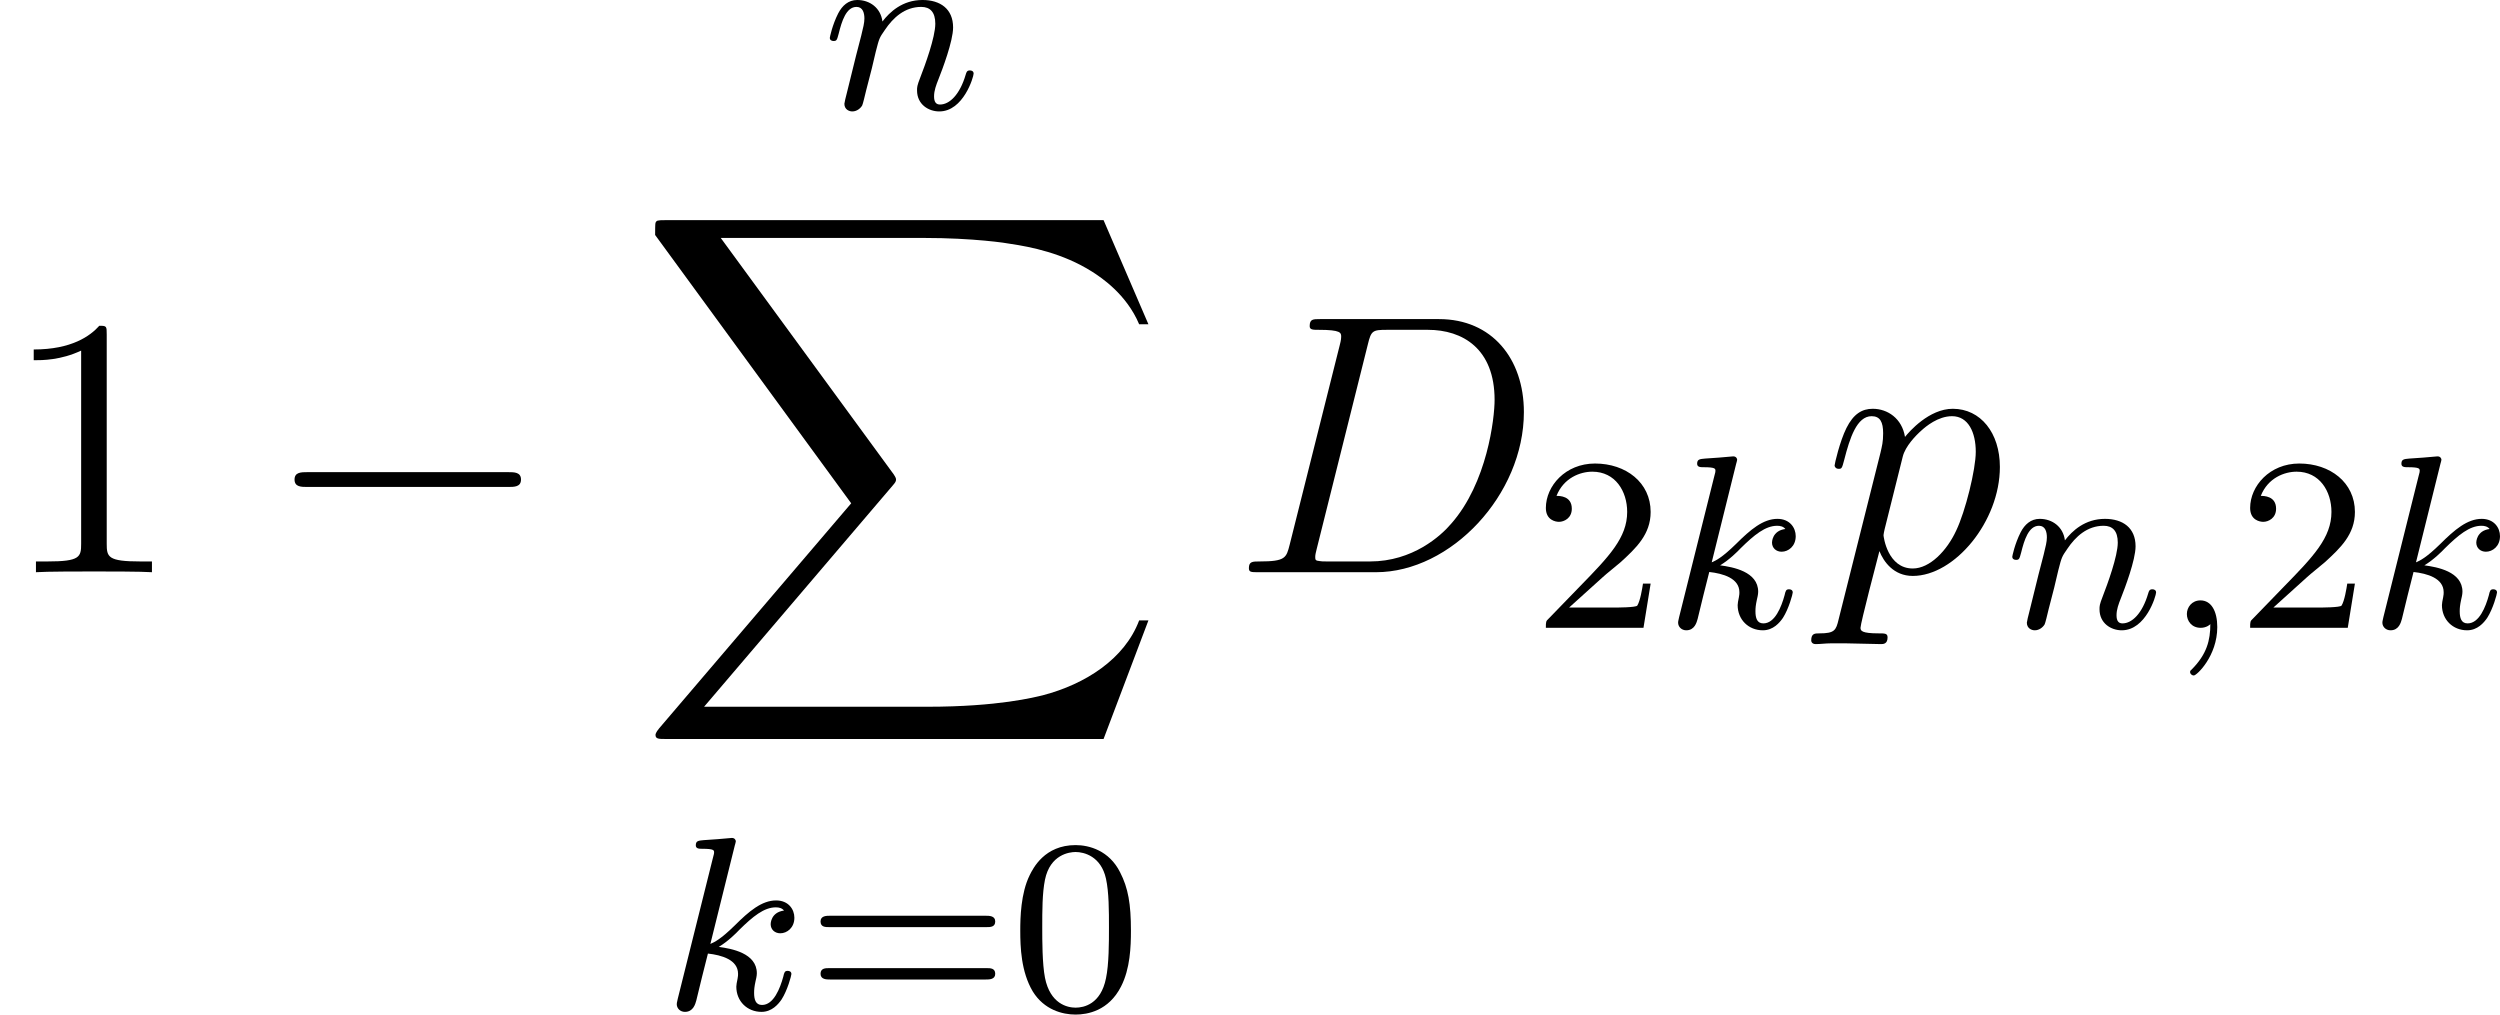
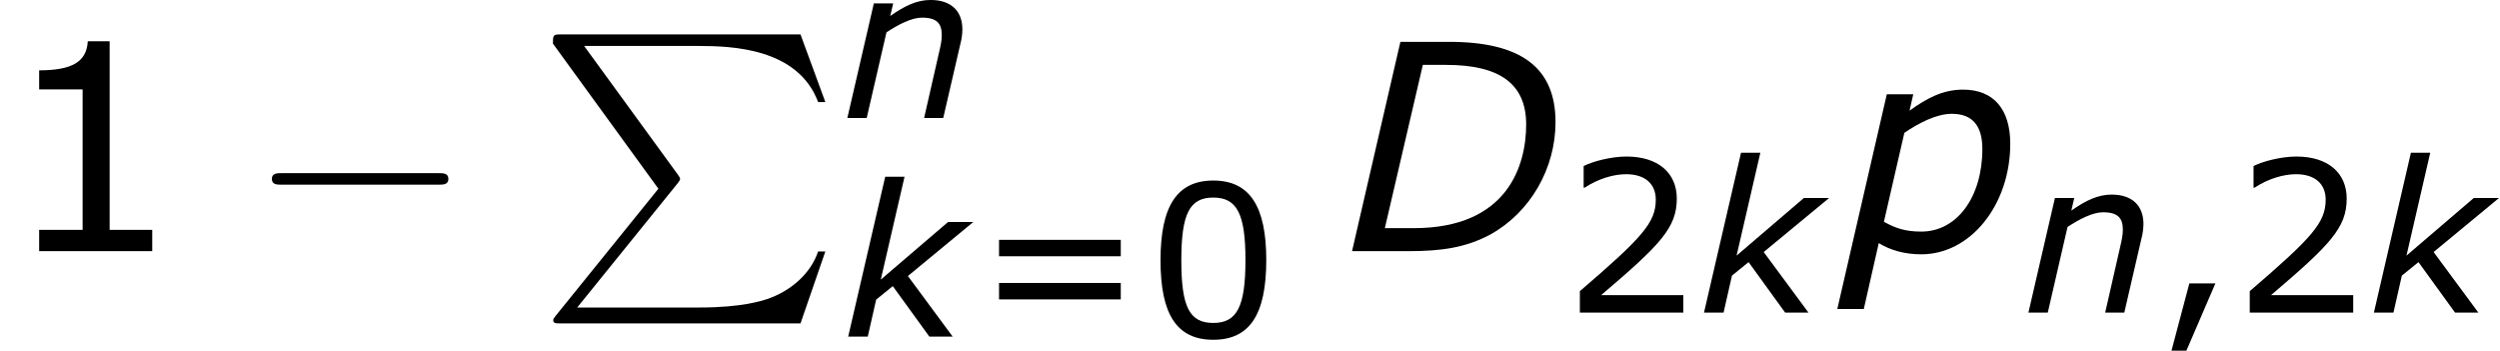
- <svg xmlns="http://www.w3.org/2000/svg" xmlns:xlink="http://www.w3.org/1999/xlink" version="1.1" width="91.131pt" height="36.984pt" viewBox="-.239 -.233 91.131 36.984">
+ <svg xmlns="http://www.w3.org/2000/svg" xmlns:xlink="http://www.w3.org/1999/xlink" version="1.1" width="106.645pt" height="14.959pt" viewBox="-.3 -.251 106.645 14.959">
  <defs>
-     <path id="g3-68" d="M1.877-.885C1.769-.466 1.745-.347 .909-.347C.681-.347 .562-.347 .562-.132C.562 0 .634 0 .873 0H4.663C7.077 0 9.433-2.499 9.433-5.165C9.433-6.886 8.404-8.165 6.695-8.165H2.857C2.63-8.165 2.523-8.165 2.523-7.938C2.523-7.819 2.63-7.819 2.809-7.819C3.539-7.819 3.539-7.723 3.539-7.592C3.539-7.568 3.539-7.496 3.491-7.317L1.877-.885ZM4.4-7.352C4.507-7.795 4.555-7.819 5.021-7.819H6.336C7.46-7.819 8.488-7.209 8.488-5.559C8.488-4.961 8.249-2.881 7.089-1.566C6.755-1.172 5.846-.347 4.471-.347H3.108C2.941-.347 2.917-.347 2.845-.359C2.714-.371 2.702-.395 2.702-.49C2.702-.574 2.726-.646 2.75-.753L4.4-7.352Z" />
-     <path id="g3-112" d="M.514 1.518C.43 1.877 .383 1.973-.108 1.973C-.251 1.973-.371 1.973-.371 2.2C-.371 2.224-.359 2.319-.227 2.319C-.072 2.319 .096 2.295 .251 2.295H.765C1.016 2.295 1.626 2.319 1.877 2.319C1.949 2.319 2.092 2.319 2.092 2.104C2.092 1.973 2.008 1.973 1.805 1.973C1.255 1.973 1.219 1.889 1.219 1.793C1.219 1.65 1.757-.406 1.829-.681C1.961-.347 2.283 .12 2.905 .12C4.256 .12 5.715-1.638 5.715-3.395C5.715-4.495 5.093-5.272 4.196-5.272C3.431-5.272 2.786-4.531 2.654-4.364C2.558-4.961 2.092-5.272 1.614-5.272C1.267-5.272 .992-5.105 .765-4.651C.55-4.22 .383-3.491 .383-3.443S.43-3.335 .514-3.335C.61-3.335 .622-3.347 .693-3.622C.873-4.328 1.1-5.033 1.578-5.033C1.853-5.033 1.949-4.842 1.949-4.483C1.949-4.196 1.913-4.077 1.865-3.862L.514 1.518ZM2.582-3.73C2.666-4.065 3.001-4.411 3.192-4.579C3.324-4.698 3.718-5.033 4.172-5.033C4.698-5.033 4.937-4.507 4.937-3.885C4.937-3.312 4.603-1.961 4.304-1.339C4.005-.693 3.455-.12 2.905-.12C2.092-.12 1.961-1.148 1.961-1.196C1.961-1.231 1.985-1.327 1.997-1.387L2.582-3.73Z" />
-     <path id="g4-48" d="M3.897-2.542C3.897-3.395 3.81-3.913 3.547-4.423C3.196-5.125 2.55-5.3 2.112-5.3C1.108-5.3 .741-4.551 .63-4.328C.343-3.746 .327-2.957 .327-2.542C.327-2.016 .351-1.211 .733-.574C1.1 .016 1.69 .167 2.112 .167C2.495 .167 3.18 .048 3.579-.741C3.873-1.315 3.897-2.024 3.897-2.542ZM2.112-.056C1.841-.056 1.291-.183 1.124-1.02C1.036-1.474 1.036-2.224 1.036-2.638C1.036-3.188 1.036-3.746 1.124-4.184C1.291-4.997 1.913-5.077 2.112-5.077C2.383-5.077 2.933-4.941 3.092-4.216C3.188-3.778 3.188-3.18 3.188-2.638C3.188-2.168 3.188-1.451 3.092-1.004C2.925-.167 2.375-.056 2.112-.056Z" />
-     <path id="g4-50" d="M2.248-1.626C2.375-1.745 2.71-2.008 2.837-2.12C3.332-2.574 3.802-3.013 3.802-3.738C3.802-4.686 3.005-5.3 2.008-5.3C1.052-5.3 .422-4.575 .422-3.866C.422-3.475 .733-3.419 .845-3.419C1.012-3.419 1.259-3.539 1.259-3.842C1.259-4.256 .861-4.256 .765-4.256C.996-4.838 1.53-5.037 1.921-5.037C2.662-5.037 3.045-4.407 3.045-3.738C3.045-2.909 2.463-2.303 1.522-1.339L.518-.303C.422-.215 .422-.199 .422 0H3.571L3.802-1.427H3.555C3.531-1.267 3.467-.869 3.371-.717C3.324-.654 2.718-.654 2.59-.654H1.172L2.248-1.626Z" />
-     <path id="g4-61" d="M5.826-2.654C5.946-2.654 6.105-2.654 6.105-2.837S5.914-3.021 5.794-3.021H.781C.662-3.021 .47-3.021 .47-2.837S.63-2.654 .749-2.654H5.826ZM5.794-.964C5.914-.964 6.105-.964 6.105-1.148S5.946-1.331 5.826-1.331H.749C.63-1.331 .47-1.331 .47-1.148S.662-.964 .781-.964H5.794Z" />
-     <path id="g0-88" d="M15.135 16.737L16.582 12.912H16.283C15.817 14.155 14.549 14.968 13.175 15.327C12.924 15.386 11.752 15.697 9.457 15.697H2.248L8.333 8.56C8.416 8.464 8.44 8.428 8.44 8.369C8.44 8.345 8.44 8.309 8.357 8.189L2.786 .574H9.337C10.939 .574 12.027 .741 12.134 .765C12.78 .861 13.82 1.064 14.765 1.662C15.064 1.853 15.876 2.391 16.283 3.359H16.582L15.135 0H1.004C.729 0 .717 .012 .681 .084C.669 .12 .669 .347 .669 .478L6.994 9.134L.801 16.391C.681 16.534 .681 16.594 .681 16.606C.681 16.737 .789 16.737 1.004 16.737H15.135Z" />
-     <path id="g2-59" d="M1.49-.12C1.49 .399 1.379 .853 .885 1.347C.853 1.371 .837 1.387 .837 1.427C.837 1.49 .901 1.538 .956 1.538C1.052 1.538 1.714 .909 1.714-.024C1.714-.534 1.522-.885 1.172-.885C.893-.885 .733-.662 .733-.446C.733-.223 .885 0 1.18 0C1.371 0 1.49-.112 1.49-.12Z" />
-     <path id="g2-107" d="M2.327-5.292C2.335-5.308 2.359-5.412 2.359-5.42C2.359-5.46 2.327-5.531 2.232-5.531C2.2-5.531 1.953-5.507 1.769-5.491L1.323-5.46C1.148-5.444 1.068-5.436 1.068-5.292C1.068-5.181 1.18-5.181 1.275-5.181C1.658-5.181 1.658-5.133 1.658-5.061C1.658-5.037 1.658-5.021 1.618-4.878L.486-.343C.454-.223 .454-.175 .454-.167C.454-.032 .566 .08 .717 .08C.988 .08 1.052-.175 1.084-.287C1.164-.622 1.371-1.467 1.459-1.801C1.897-1.753 2.431-1.602 2.431-1.148C2.431-1.108 2.431-1.068 2.415-.988C2.391-.885 2.375-.773 2.375-.733C2.375-.263 2.726 .08 3.188 .08C3.523 .08 3.73-.167 3.834-.319C4.025-.614 4.152-1.092 4.152-1.14C4.152-1.219 4.089-1.243 4.033-1.243C3.937-1.243 3.921-1.196 3.889-1.052C3.786-.677 3.579-.143 3.204-.143C2.997-.143 2.949-.319 2.949-.534C2.949-.638 2.957-.733 2.997-.917C3.005-.948 3.037-1.076 3.037-1.164C3.037-1.817 2.216-1.961 1.809-2.016C2.104-2.192 2.375-2.463 2.471-2.566C2.909-2.997 3.268-3.292 3.65-3.292C3.754-3.292 3.85-3.268 3.913-3.188C3.483-3.132 3.483-2.758 3.483-2.75C3.483-2.574 3.618-2.455 3.794-2.455C4.009-2.455 4.248-2.63 4.248-2.957C4.248-3.228 4.057-3.515 3.658-3.515C3.196-3.515 2.782-3.164 2.327-2.71C1.865-2.256 1.666-2.168 1.538-2.112L2.327-5.292Z" />
-     <path id="g2-110" d="M1.594-1.307C1.618-1.427 1.698-1.73 1.722-1.849C1.833-2.279 1.833-2.287 2.016-2.55C2.279-2.941 2.654-3.292 3.188-3.292C3.475-3.292 3.642-3.124 3.642-2.75C3.642-2.311 3.308-1.403 3.156-1.012C3.053-.749 3.053-.701 3.053-.598C3.053-.143 3.427 .08 3.77 .08C4.551 .08 4.878-1.036 4.878-1.14C4.878-1.219 4.814-1.243 4.758-1.243C4.663-1.243 4.647-1.188 4.623-1.108C4.431-.454 4.097-.143 3.794-.143C3.666-.143 3.602-.223 3.602-.406S3.666-.765 3.746-.964C3.866-1.267 4.216-2.184 4.216-2.63C4.216-3.228 3.802-3.515 3.228-3.515C2.582-3.515 2.168-3.124 1.937-2.821C1.881-3.26 1.53-3.515 1.124-3.515C.837-3.515 .638-3.332 .51-3.084C.319-2.71 .239-2.311 .239-2.295C.239-2.224 .295-2.192 .359-2.192C.462-2.192 .47-2.224 .526-2.431C.622-2.821 .765-3.292 1.1-3.292C1.307-3.292 1.355-3.092 1.355-2.917C1.355-2.774 1.315-2.622 1.251-2.359C1.235-2.295 1.116-1.825 1.084-1.714L.789-.518C.757-.399 .709-.199 .709-.167C.709 .016 .861 .08 .964 .08C1.108 .08 1.227-.016 1.283-.112C1.307-.159 1.371-.43 1.411-.598L1.594-1.307Z" />
-     <path id="g1-0" d="M7.878-2.75C8.082-2.75 8.297-2.75 8.297-2.989S8.082-3.228 7.878-3.228H1.411C1.207-3.228 .992-3.228 .992-2.989S1.207-2.75 1.411-2.75H7.878Z" />
-     <path id="g5-49" d="M3.443-7.663C3.443-7.938 3.443-7.95 3.204-7.95C2.917-7.627 2.319-7.185 1.088-7.185V-6.838C1.363-6.838 1.961-6.838 2.618-7.149V-.921C2.618-.49 2.582-.347 1.53-.347H1.16V0C1.482-.024 2.642-.024 3.037-.024S4.579-.024 4.902 0V-.347H4.531C3.479-.347 3.443-.49 3.443-.921V-7.663Z" />
+     <path id="g7-44" d="M2.231-1.104H1.247L.572 1.437H1.135L2.231-1.104Z" />
+     <path id="g7-48" d="M4.526-2.89C4.526-4.899 3.915-5.892 2.525-5.892C1.159-5.892 .532-4.931 .532-2.882C.532-.842 1.143 .119 2.525 .119C3.891 .119 4.526-.818 4.526-2.89ZM3.74-2.89C3.74-1.135 3.422-.516 2.525-.516C1.62-.516 1.318-1.128 1.318-2.882S1.628-5.249 2.525-5.249S3.74-4.629 3.74-2.89Z" />
+     <path id="g7-49" d="M4.2 0V-.588H3.025V-5.789H2.422C2.39-5.225 1.993-4.987 1.08-4.987V-4.462H2.279V-.588H1.08V0H4.2Z" />
+     <path id="g7-50" d="M4.534 0V-.659H1.429C3.66-2.557 4.288-3.2 4.288-4.304C4.288-5.28 3.573-5.892 2.39-5.892C1.818-5.892 1.135-5.717 .77-5.534V-4.717H.81C1.326-5.058 1.906-5.225 2.374-5.225C3.081-5.225 3.494-4.867 3.494-4.264C3.494-3.398 2.986-2.835 .627-.81V0H4.534Z" />
+     <path id="g7-61" d="M5.55-3.033V-3.653H.953V-3.033H5.55ZM5.55-1.405V-2.025H.953V-1.405H5.55Z" />
+     <use id="g3-68" xlink:href="#g1-68" transform="scale(1.36875)" />
+     <use id="g3-112" xlink:href="#g1-112" transform="scale(1.36875)" />
+     <path id="g1-68" d="M5.892-3.557C5.892-5.058 4.947-5.773 2.954-5.773H1.612L.278 0H1.834C2.739 0 3.414-.095 4.097-.461C5.209-1.08 5.892-2.295 5.892-3.557ZM5.082-3.494C5.082-2.358 4.566-.635 1.985-.635H1.183L2.231-5.137H2.874C4.343-5.137 5.082-4.621 5.082-3.494Z" />
+     <path id="g1-107" d="M4.192 0L2.501-2.287L4.971-4.327H4.018L1.477-2.152L2.374-6.035H1.644L.246 0H.985L1.302-1.397L1.93-1.906L3.311 0H4.192Z" />
+     <path id="g1-110" d="M4.558-3.343C4.558-4.058 4.113-4.455 3.359-4.455C2.843-4.455 2.39-4.24 1.834-3.851L1.945-4.327H1.215L.214 0H.945L1.691-3.232C2.144-3.533 2.644-3.788 3.033-3.788C3.597-3.788 3.78-3.565 3.78-3.128C3.78-2.93 3.74-2.739 3.676-2.469L3.113 0H3.835L4.486-2.811C4.534-2.97 4.558-3.216 4.558-3.343Z" />
+     <path id="g1-112" d="M4.621-2.962C4.621-3.907 4.169-4.455 3.319-4.455C2.755-4.455 2.319-4.216 1.842-3.875L1.945-4.327H1.215L-.151 1.596H.58L.993-.222C1.318-.024 1.707 .087 2.168 .087C3.526 .087 4.621-1.278 4.621-2.962ZM3.851-2.819C3.851-1.493 3.152-.54 2.168-.54C1.731-.54 1.469-.627 1.135-.81L1.699-3.263C2.096-3.533 2.581-3.788 3.009-3.788C3.597-3.788 3.851-3.438 3.851-2.819Z" />
+     <path id="g4-80" d="M4.593 5.825L.72 10.615C.633 10.724 .622 10.745 .622 10.789C.622 10.909 .72 10.909 .916 10.909H9.96L10.898 8.193H10.625C10.353 9.011 9.622 9.676 8.695 9.993C8.52 10.047 7.767 10.309 6.164 10.309H1.527L5.313 5.629C5.389 5.531 5.411 5.498 5.411 5.455S5.4 5.4 5.335 5.302L1.789 .436H6.109C7.353 .436 9.862 .513 10.625 2.553H10.898L9.96 0H.916C.622 0 .611 .011 .611 .349L4.593 5.825Z" />
+     <path id="g5-0" d="M7.189-2.509C7.375-2.509 7.571-2.509 7.571-2.727S7.375-2.945 7.189-2.945H1.287C1.102-2.945 .905-2.945 .905-2.727S1.102-2.509 1.287-2.509H7.189Z" />
+     <use id="g9-49" xlink:href="#g7-49" transform="scale(1.36875)" />
  </defs>
-   <g id="page1" transform="matrix(1.13 0 0 1.13 -63.98604 -62.28158)">
-     <use x="56.413" y="73.369" xlink:href="#g5-49" />
-     <use x="64.923" y="73.369" xlink:href="#g1-0" />
-     <use x="82.943" y="58.425" xlink:href="#g2-110" />
-     <use x="76.878" y="62.012" xlink:href="#g0-88" />
-     <use x="77.791" y="87.472" xlink:href="#g2-107" />
-     <use x="82.413" y="87.472" xlink:href="#g4-61" />
-     <use x="88.999" y="87.472" xlink:href="#g4-48" />
-     <use x="96.139" y="73.369" xlink:href="#g3-68" />
-     <use x="105.859" y="75.163" xlink:href="#g4-50" />
-     <use x="110.093" y="75.163" xlink:href="#g2-107" />
-     <use x="115.212" y="73.369" xlink:href="#g3-112" />
-     <use x="121.088" y="75.163" xlink:href="#g2-110" />
-     <use x="126.226" y="75.163" xlink:href="#g2-59" />
-     <use x="128.578" y="75.163" xlink:href="#g4-50" />
-     <use x="132.812" y="75.163" xlink:href="#g2-107" />
+   <g id="page1" transform="matrix(1.13 0 0 1.13 -80.23 -67.21566)">
+     <use x="70.735" y="68.742" xlink:href="#g9-49" />
+     <use x="80.097" y="68.742" xlink:href="#g5-0" />
+     <use x="91.006" y="60.56" xlink:href="#g4-80" />
+     <use x="102.521" y="63.715" xlink:href="#g1-110" />
+     <use x="102.521" y="71.968" xlink:href="#g1-107" />
+     <use x="107.511" y="71.968" xlink:href="#g7-61" />
+     <use x="114.03" y="71.968" xlink:href="#g7-48" />
+     <use x="121.415" y="68.742" xlink:href="#g3-68" />
+     <use x="129.772" y="71.062" xlink:href="#g7-50" />
+     <use x="134.841" y="71.062" xlink:href="#g1-107" />
+     <use x="140.328" y="68.742" xlink:href="#g3-112" />
+     <use x="147.125" y="71.062" xlink:href="#g1-110" />
+     <use x="152.17" y="71.062" xlink:href="#g7-44" />
+     <use x="155.071" y="71.062" xlink:href="#g7-50" />
+     <use x="160.14" y="71.062" xlink:href="#g1-107" />
  </g>
</svg>
